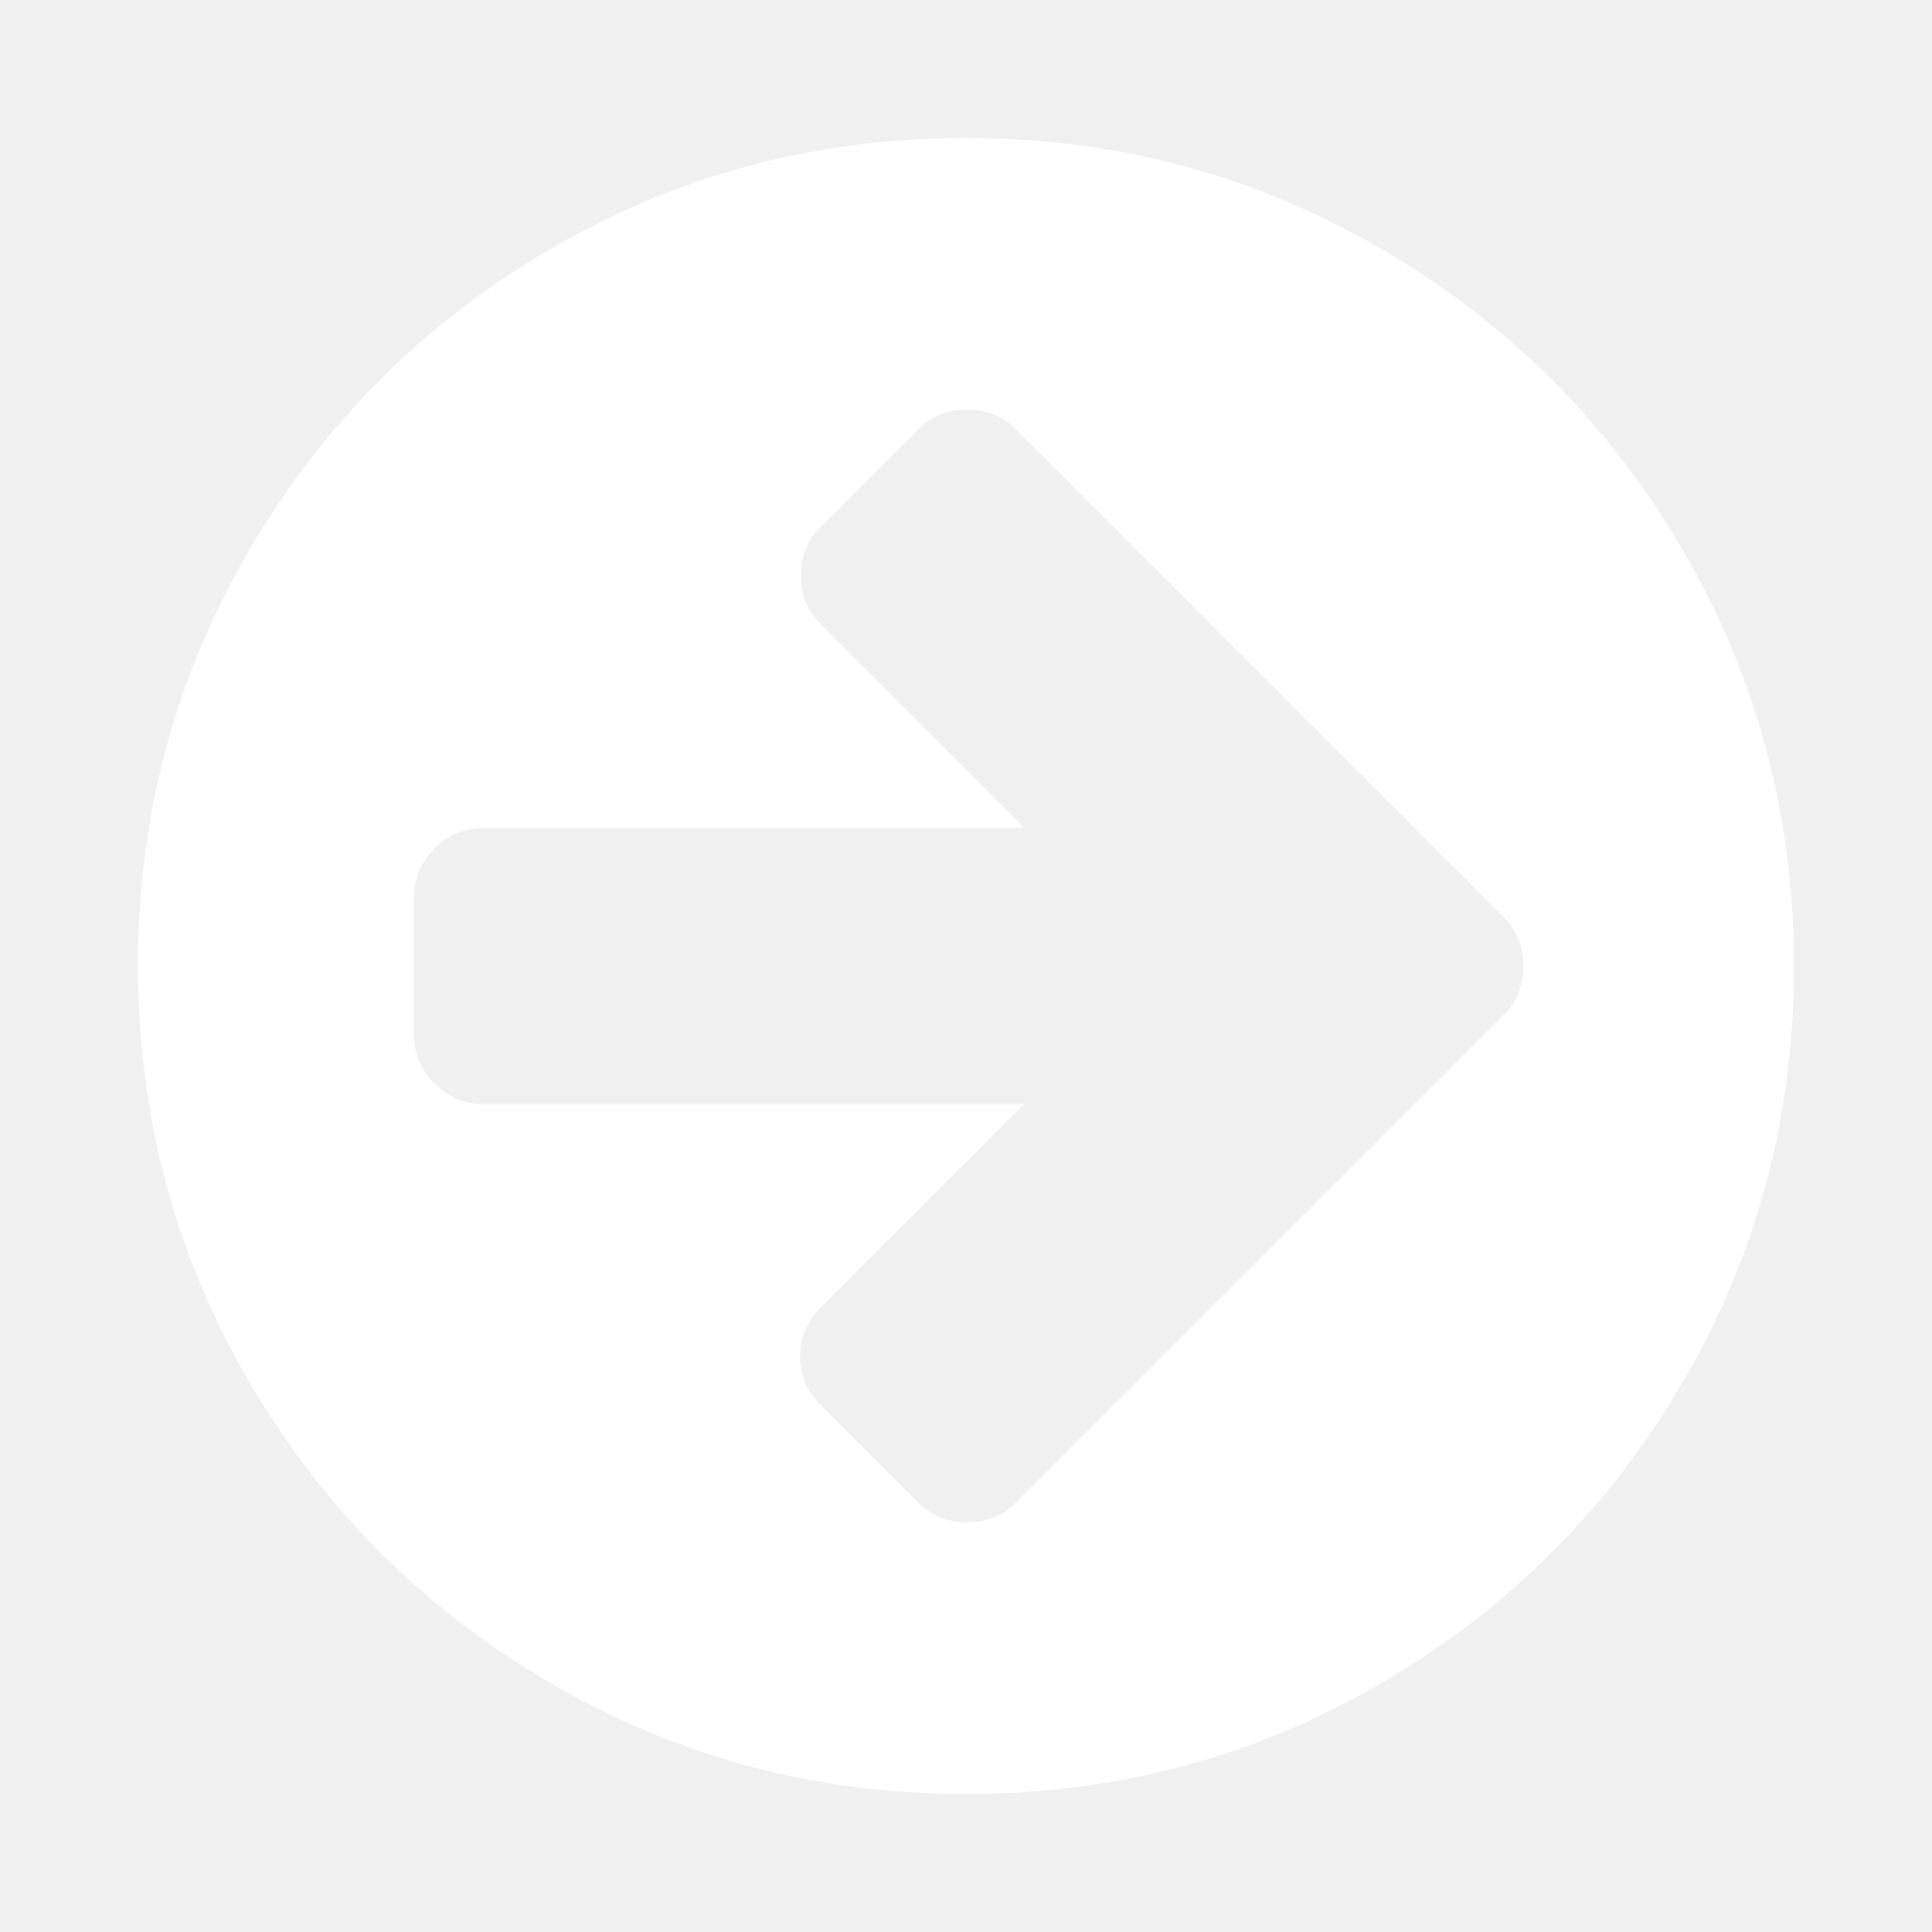
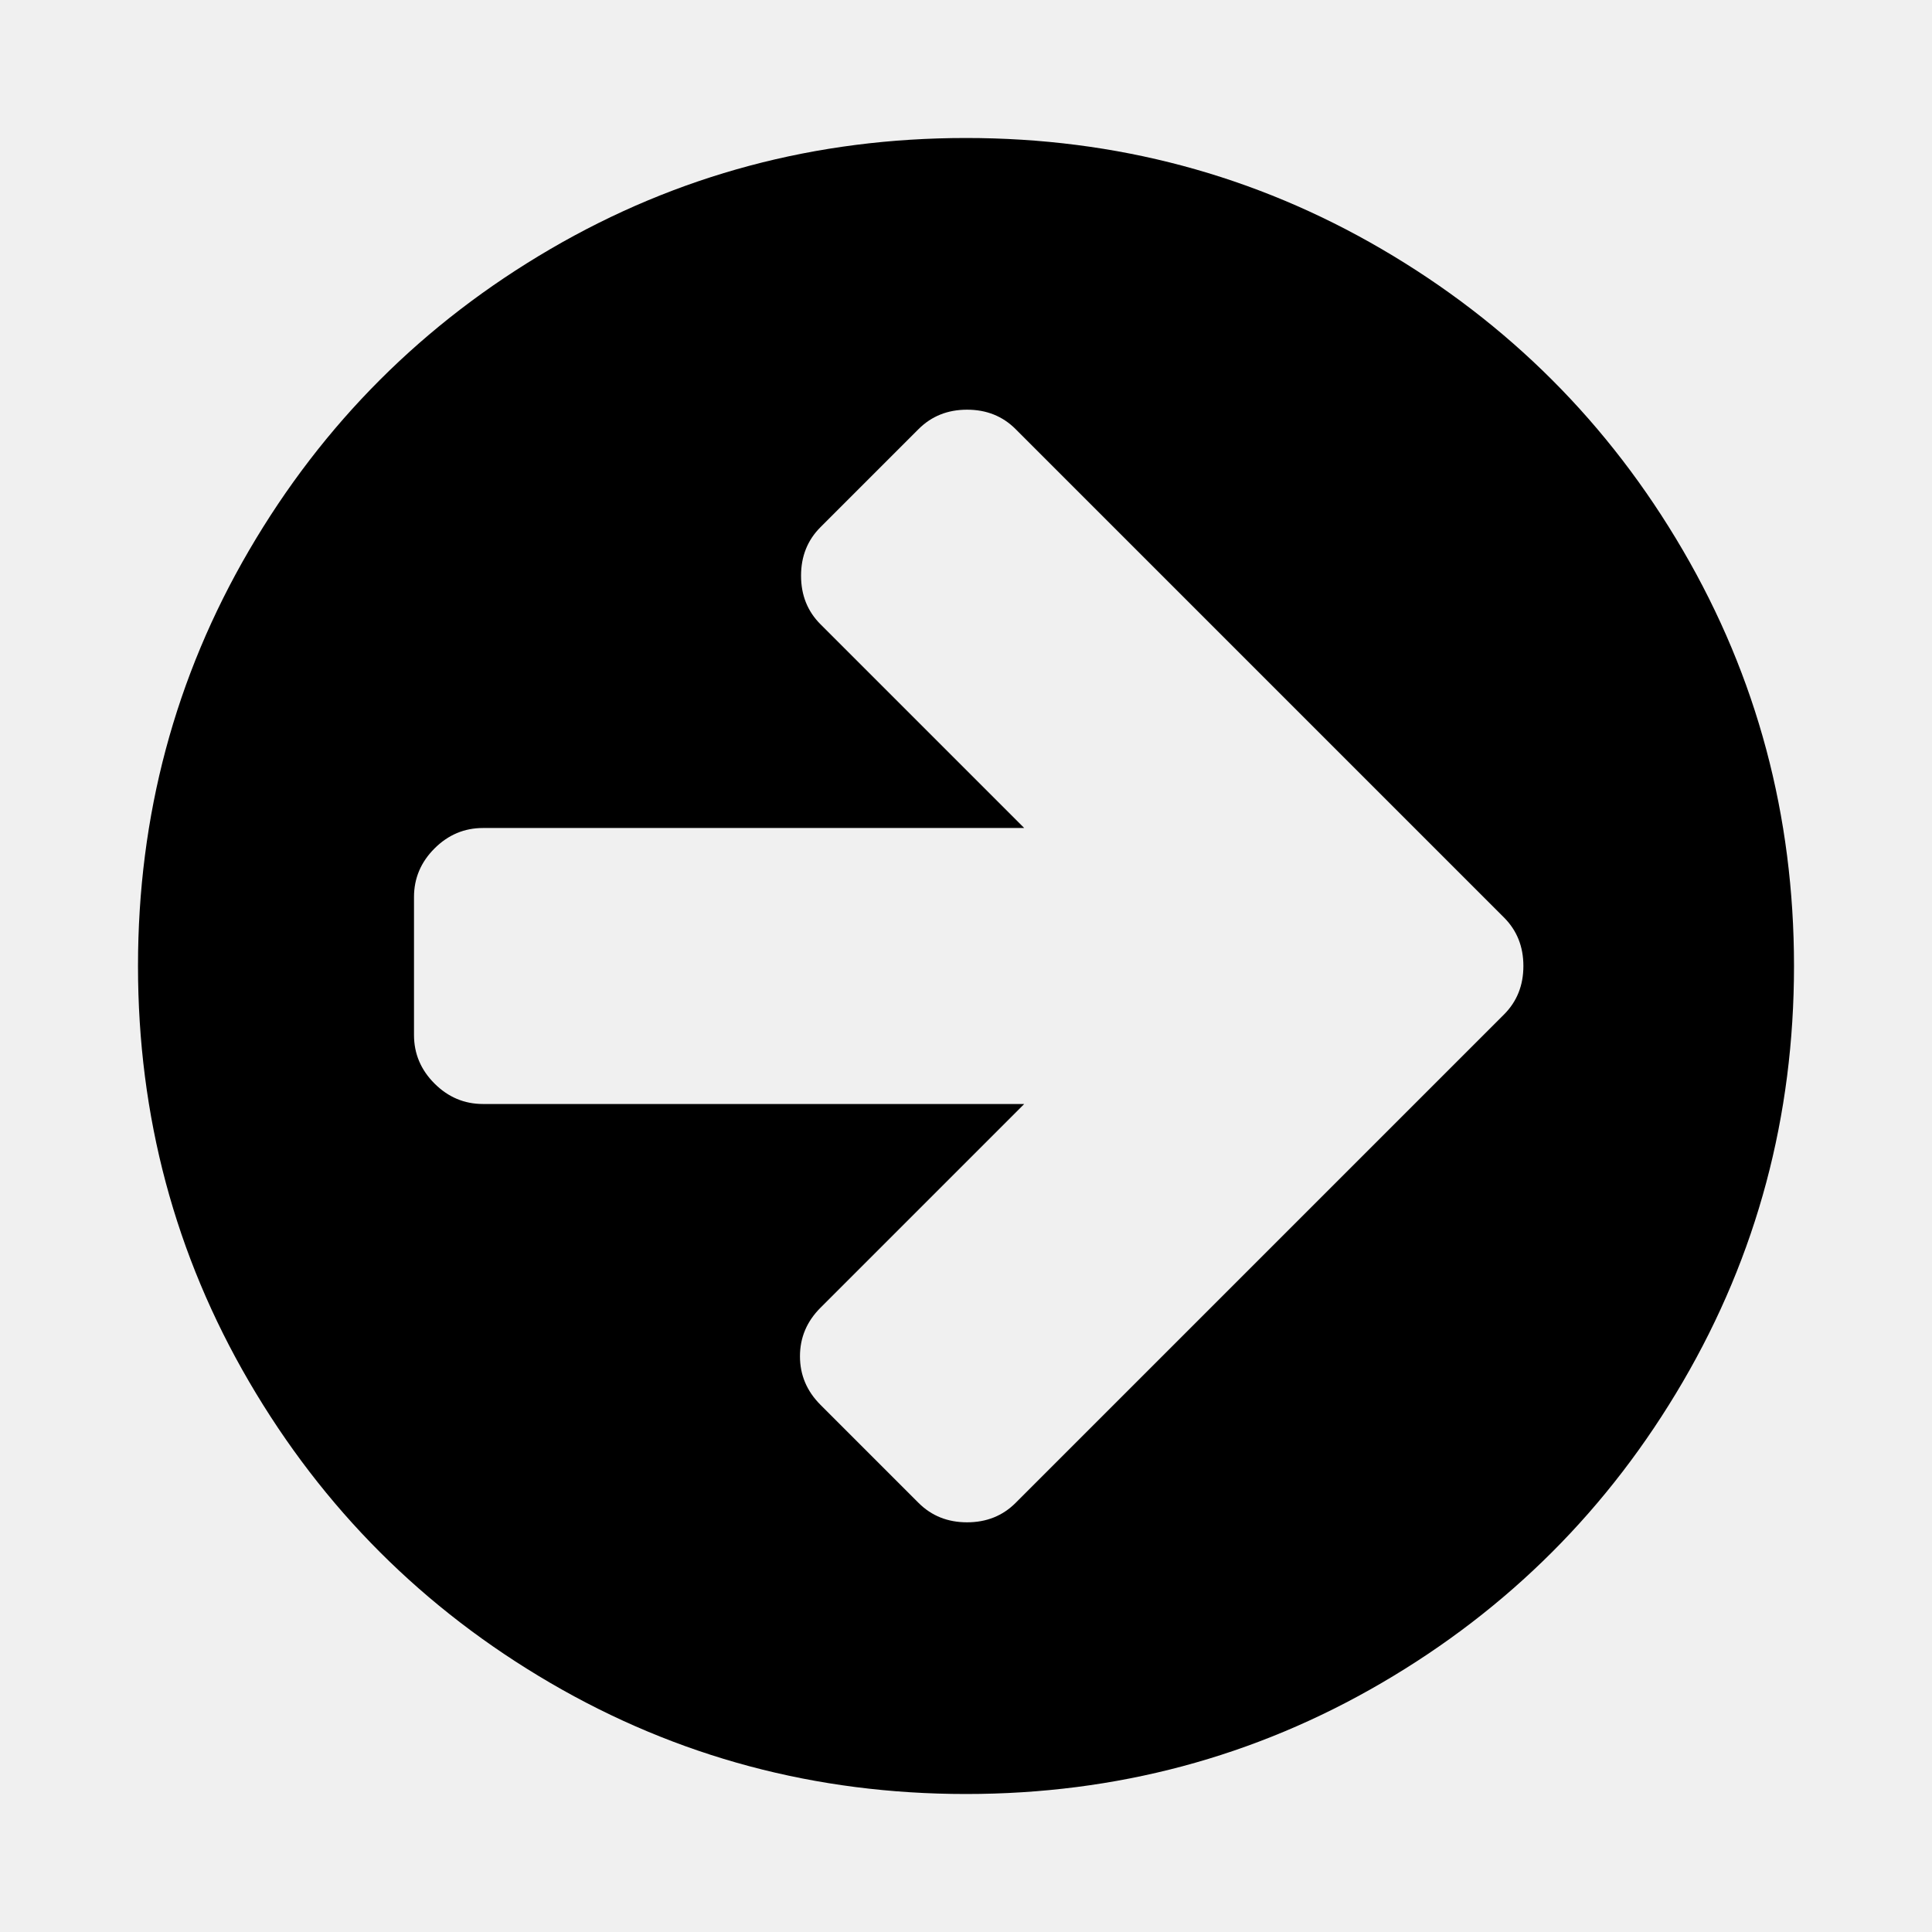
<svg xmlns="http://www.w3.org/2000/svg" width="1792" height="1792" viewBox="0 0 1792 1792">
-   <path d="M1413 896q0-27-18-45l-91-91-362-362q-18-18-45-18t-45 18l-91 91q-18 18-18 45t18 45l189 189h-502q-26 0-45 19t-19 45v128q0 26 19 45t45 19h502l-189 189q-19 19-19 45t19 45l91 91q18 18 45 18t45-18l362-362 91-91q18-18 18-45zm251 0q0 209-103 385.5t-279.5 279.5-385.5 103-385.5-103-279.5-279.5-103-385.5 103-385.5 279.5-279.5 385.5-103 385.5 103 279.5 279.5 103 385.5z" fill="#fff" />
+   <path d="M1413 896q0-27-18-45l-91-91-362-362q-18-18-45-18t-45 18l-91 91q-18 18-18 45t18 45l189 189h-502q-26 0-45 19t-19 45v128q0 26 19 45t45 19h502l-189 189q-19 19-19 45t19 45l91 91q18 18 45 18t45-18l362-362 91-91q18-18 18-45zm251 0q0 209-103 385.5t-279.5 279.5-385.5 103-385.5-103-279.5-279.5-103-385.5 103-385.5 279.5-279.5 385.5-103 385.5 103 279.5 279.5 103 385.5z" />
</svg>
